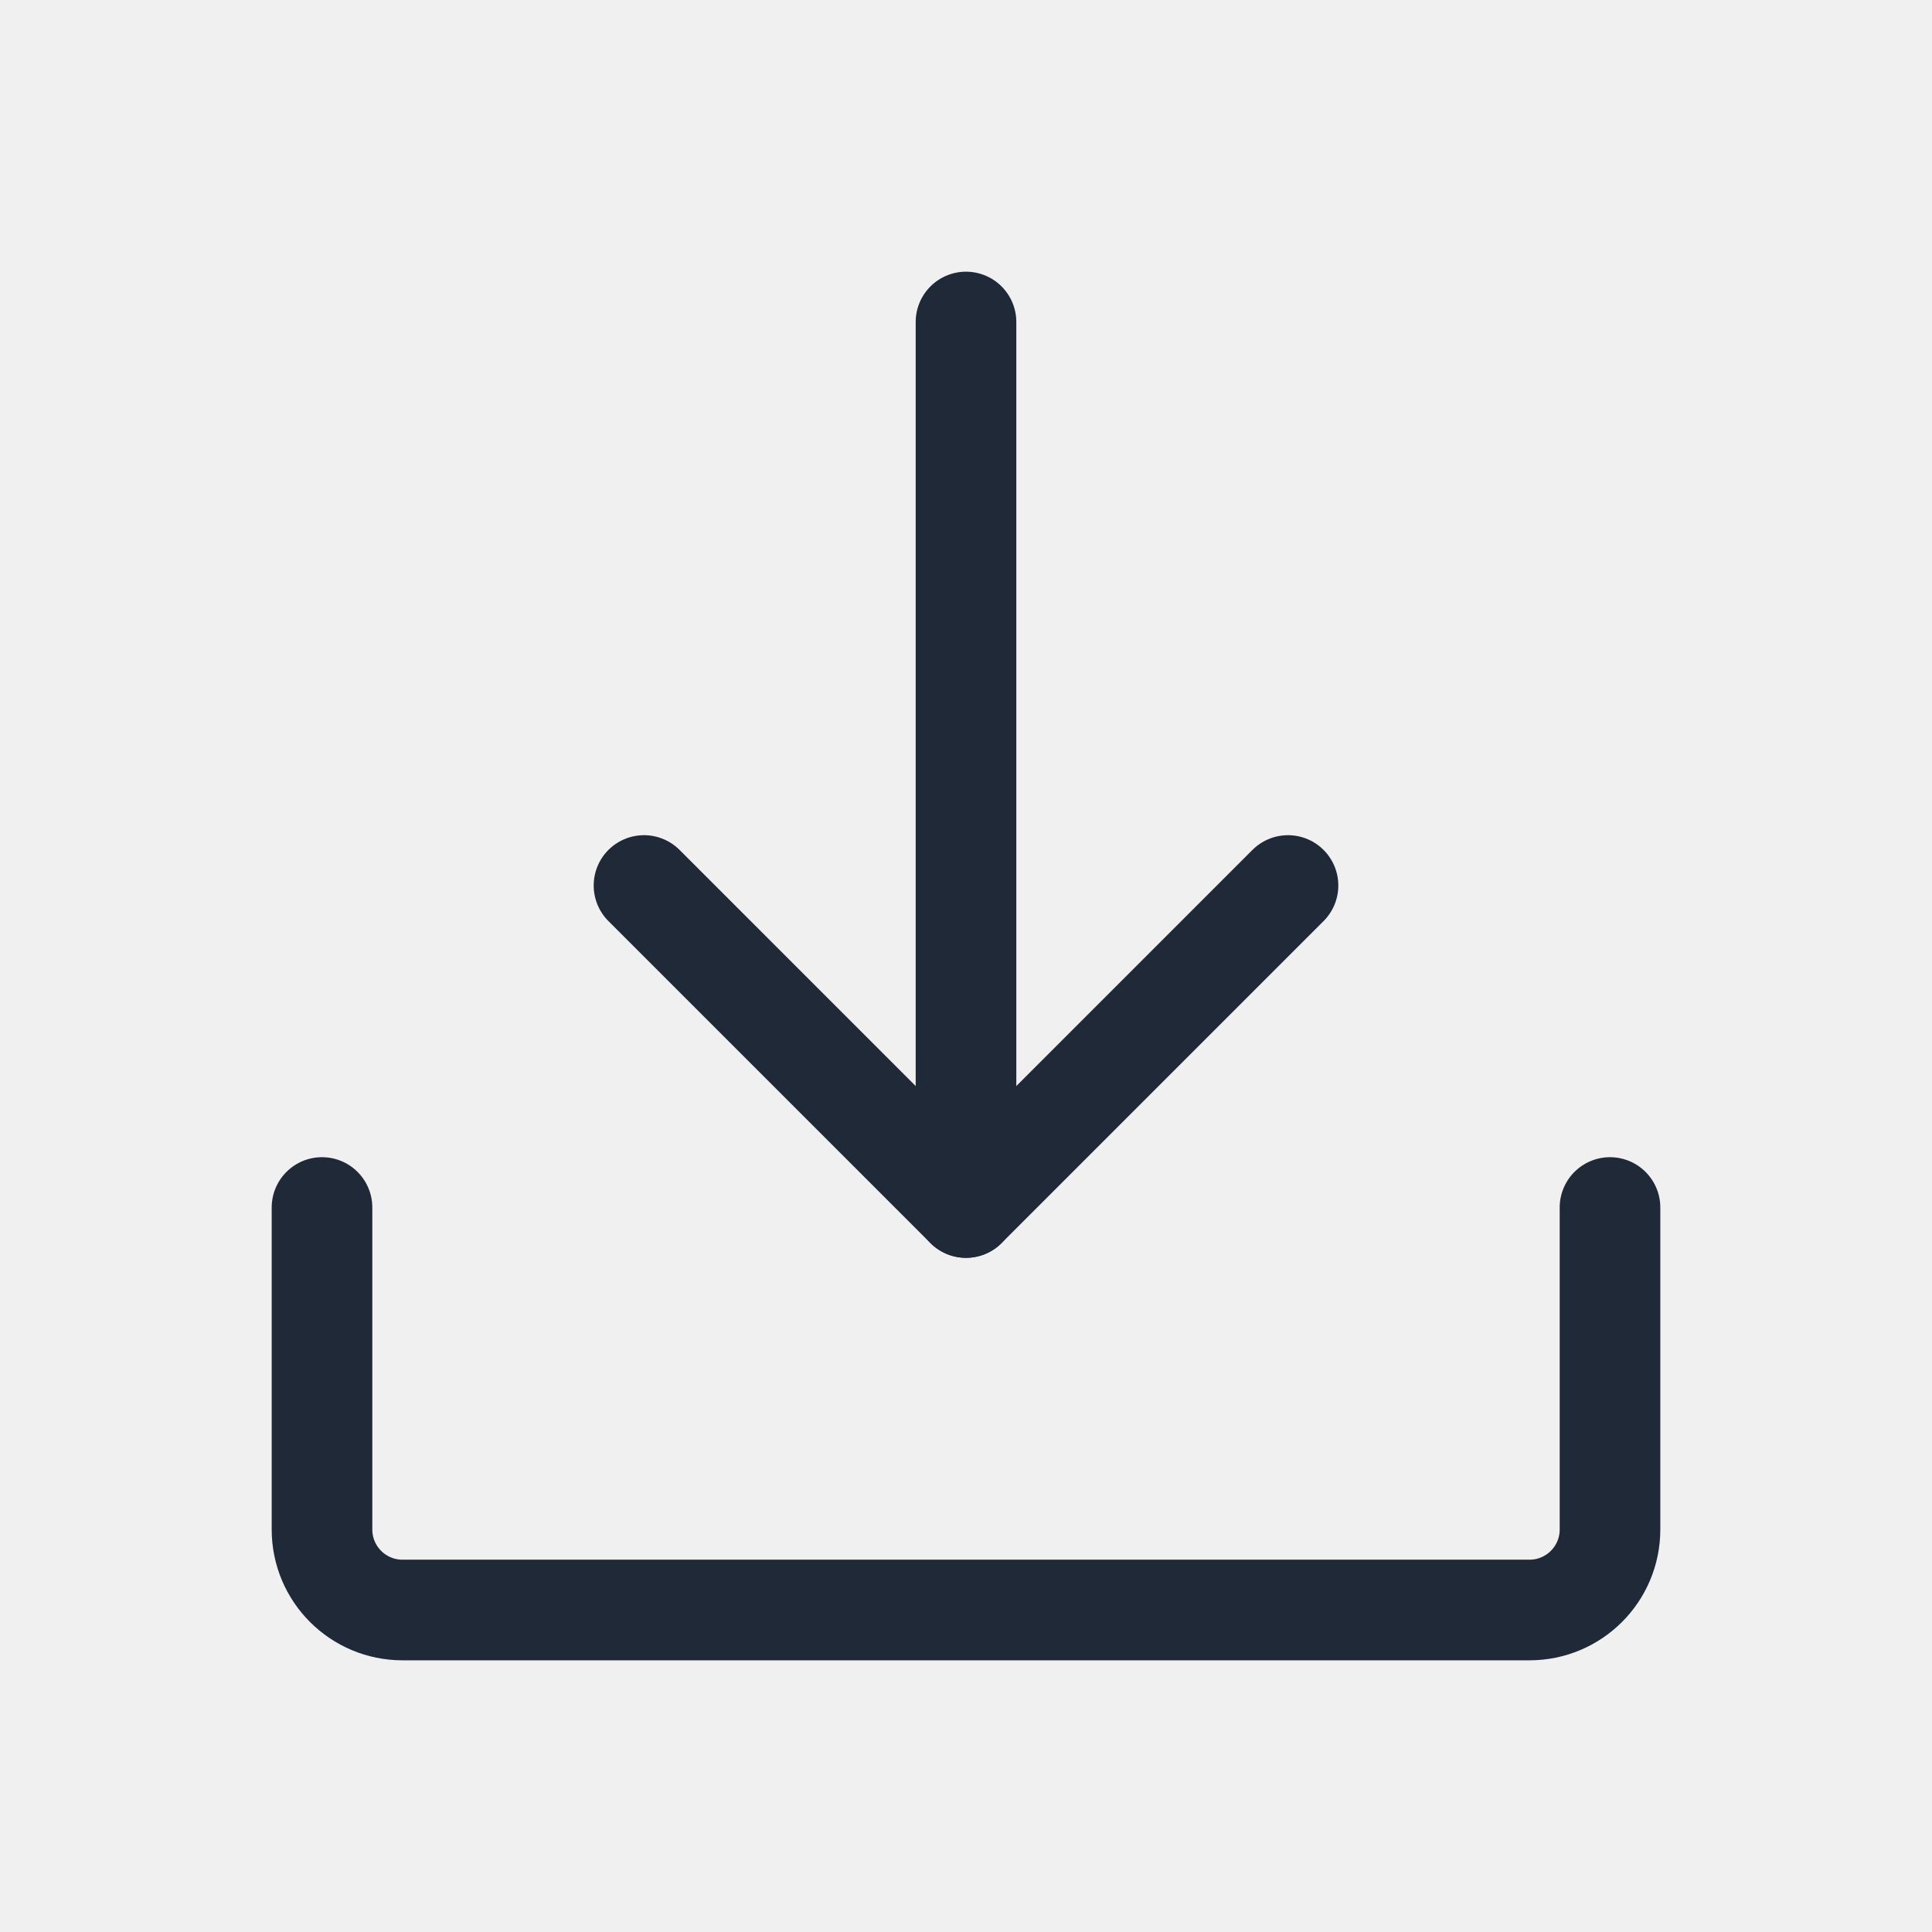
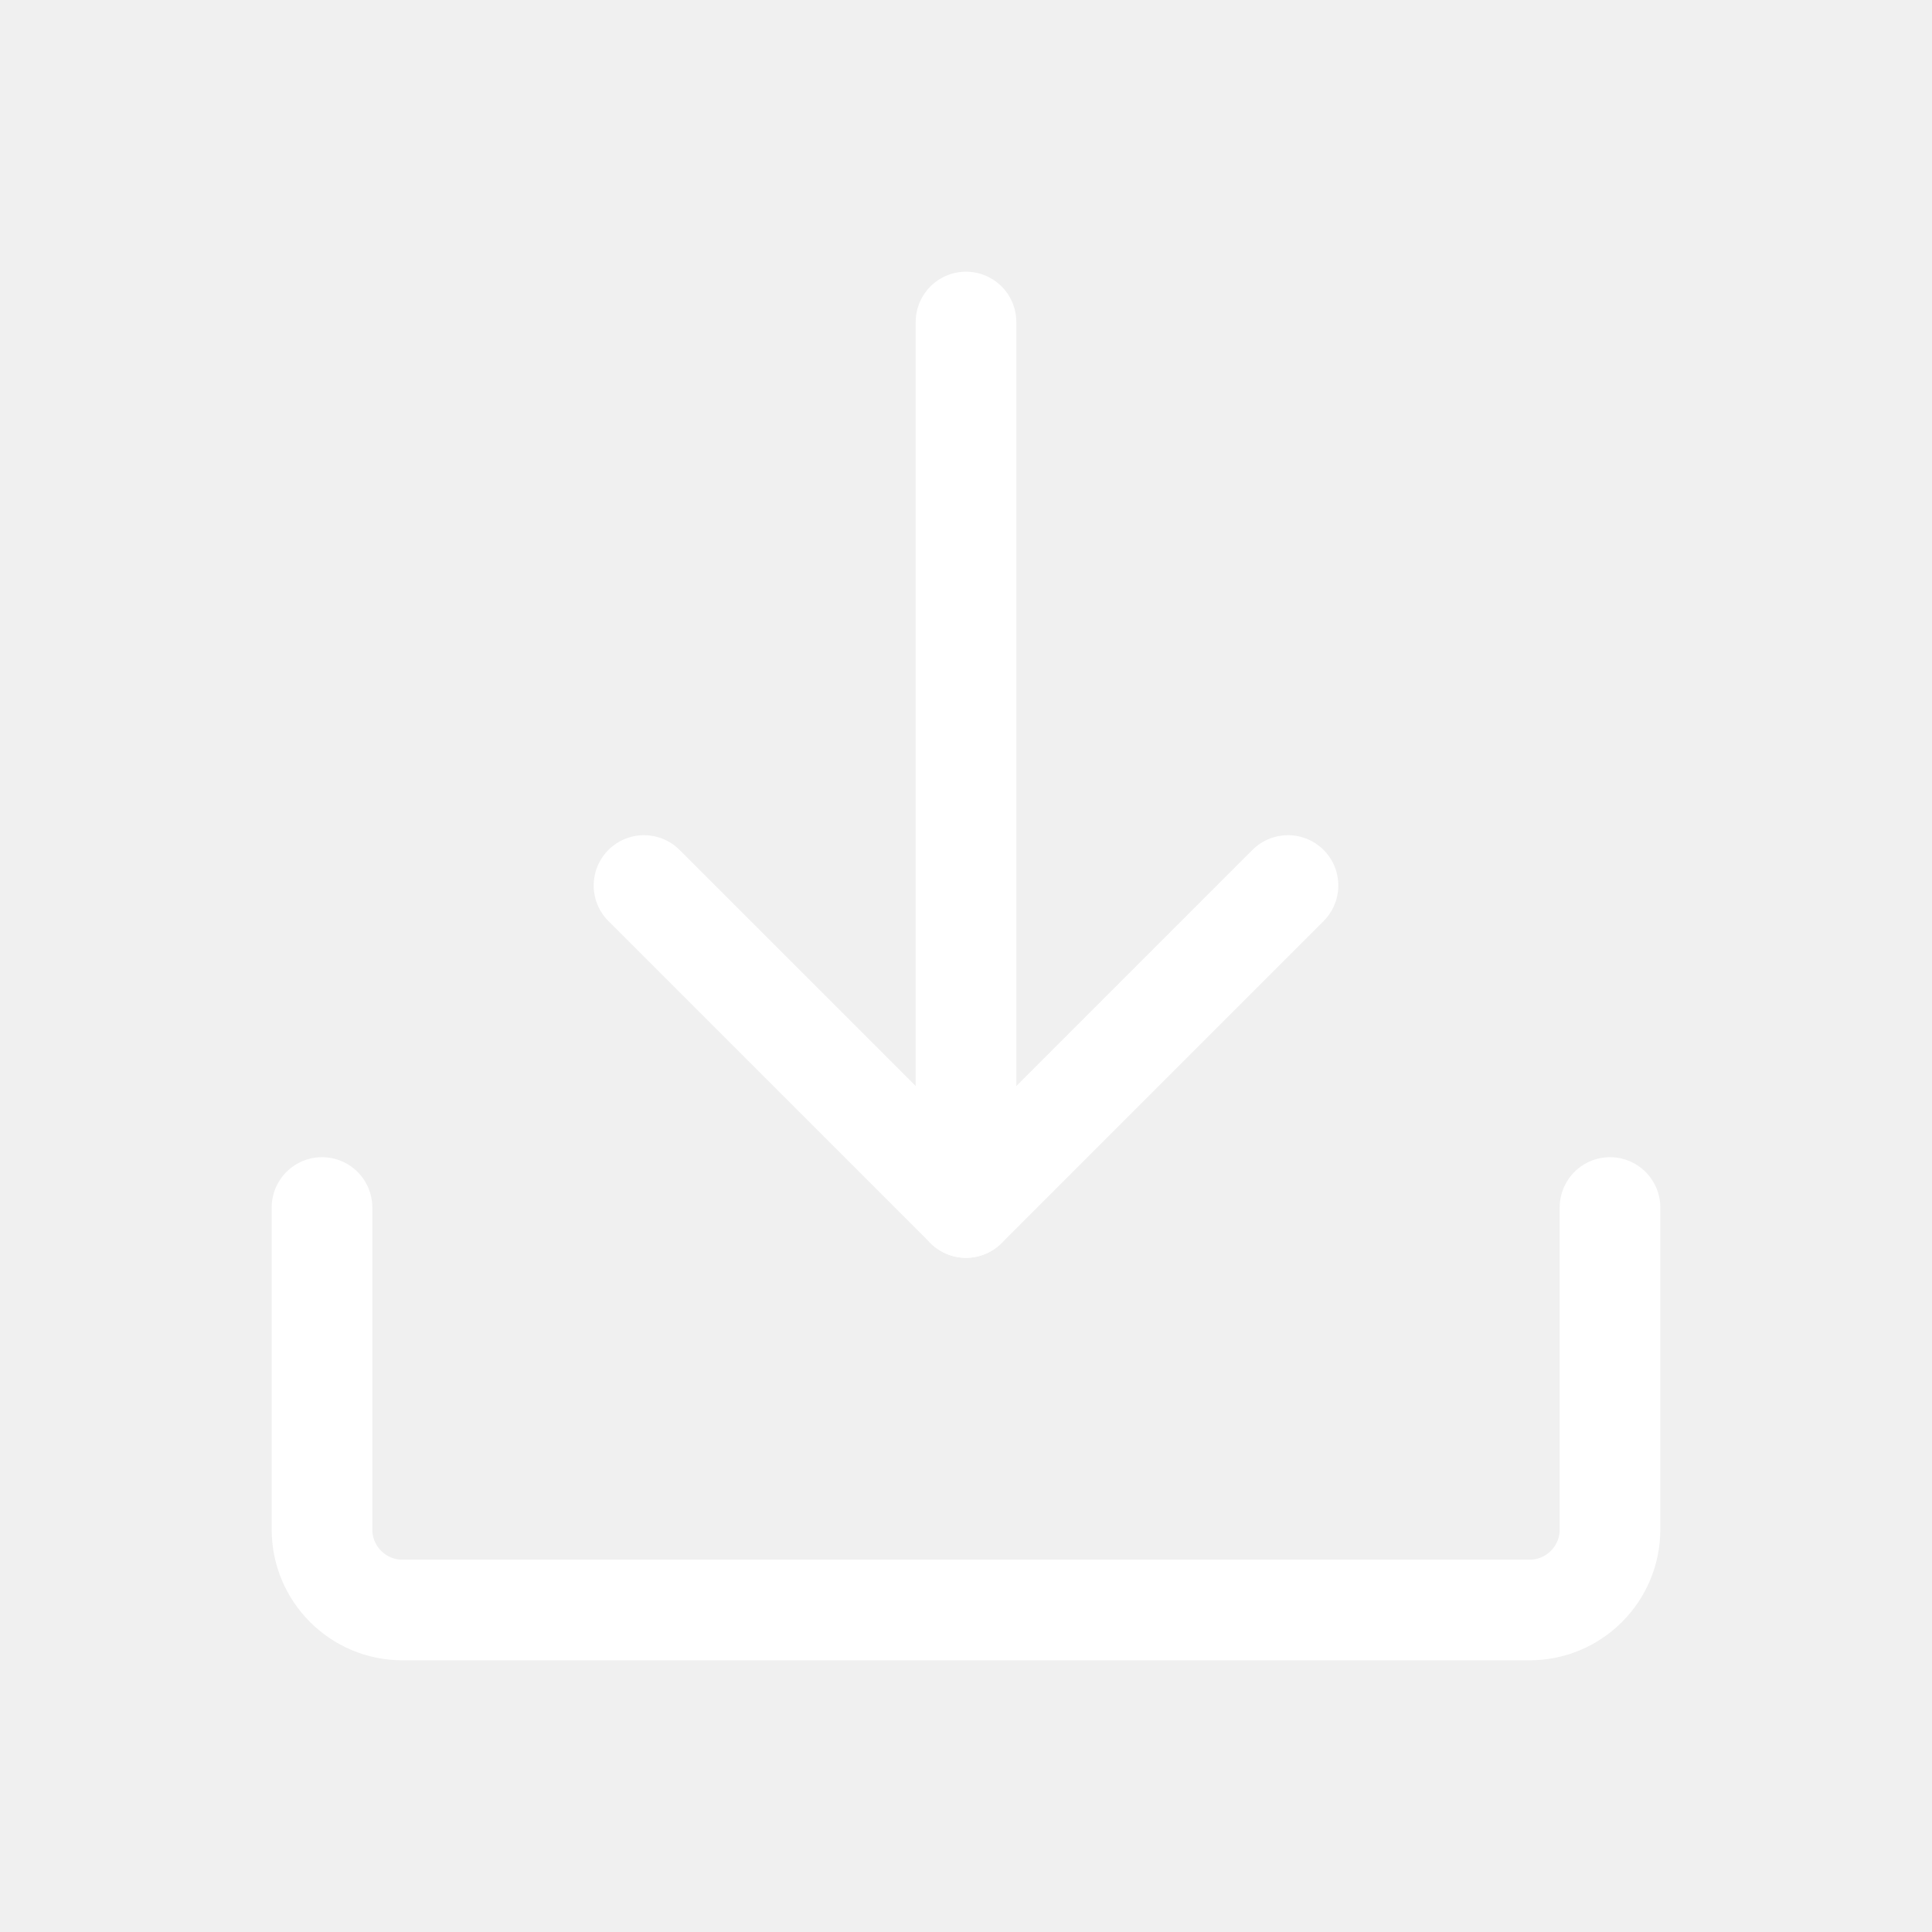
- <svg xmlns="http://www.w3.org/2000/svg" width="48" height="48" viewBox="0 0 48 48" fill="none" stroke="#1f2937" stroke-width="2.5" stroke-linecap="round" stroke-linejoin="round">
+ <svg xmlns="http://www.w3.org/2000/svg" width="48" height="48" viewBox="0 0 48 48" fill="none" stroke="#FFFFFF" stroke-width="2.5" stroke-linecap="round" stroke-linejoin="round">
  <path d="M8 30v8a2 2 0 0 0 2 2h28a2 2 0 0 0 2 -2v-8" />
  <polyline points="16 22 24 30 32 22" />
  <line x1="24" y1="8" x2="24" y2="30" />
</svg>
